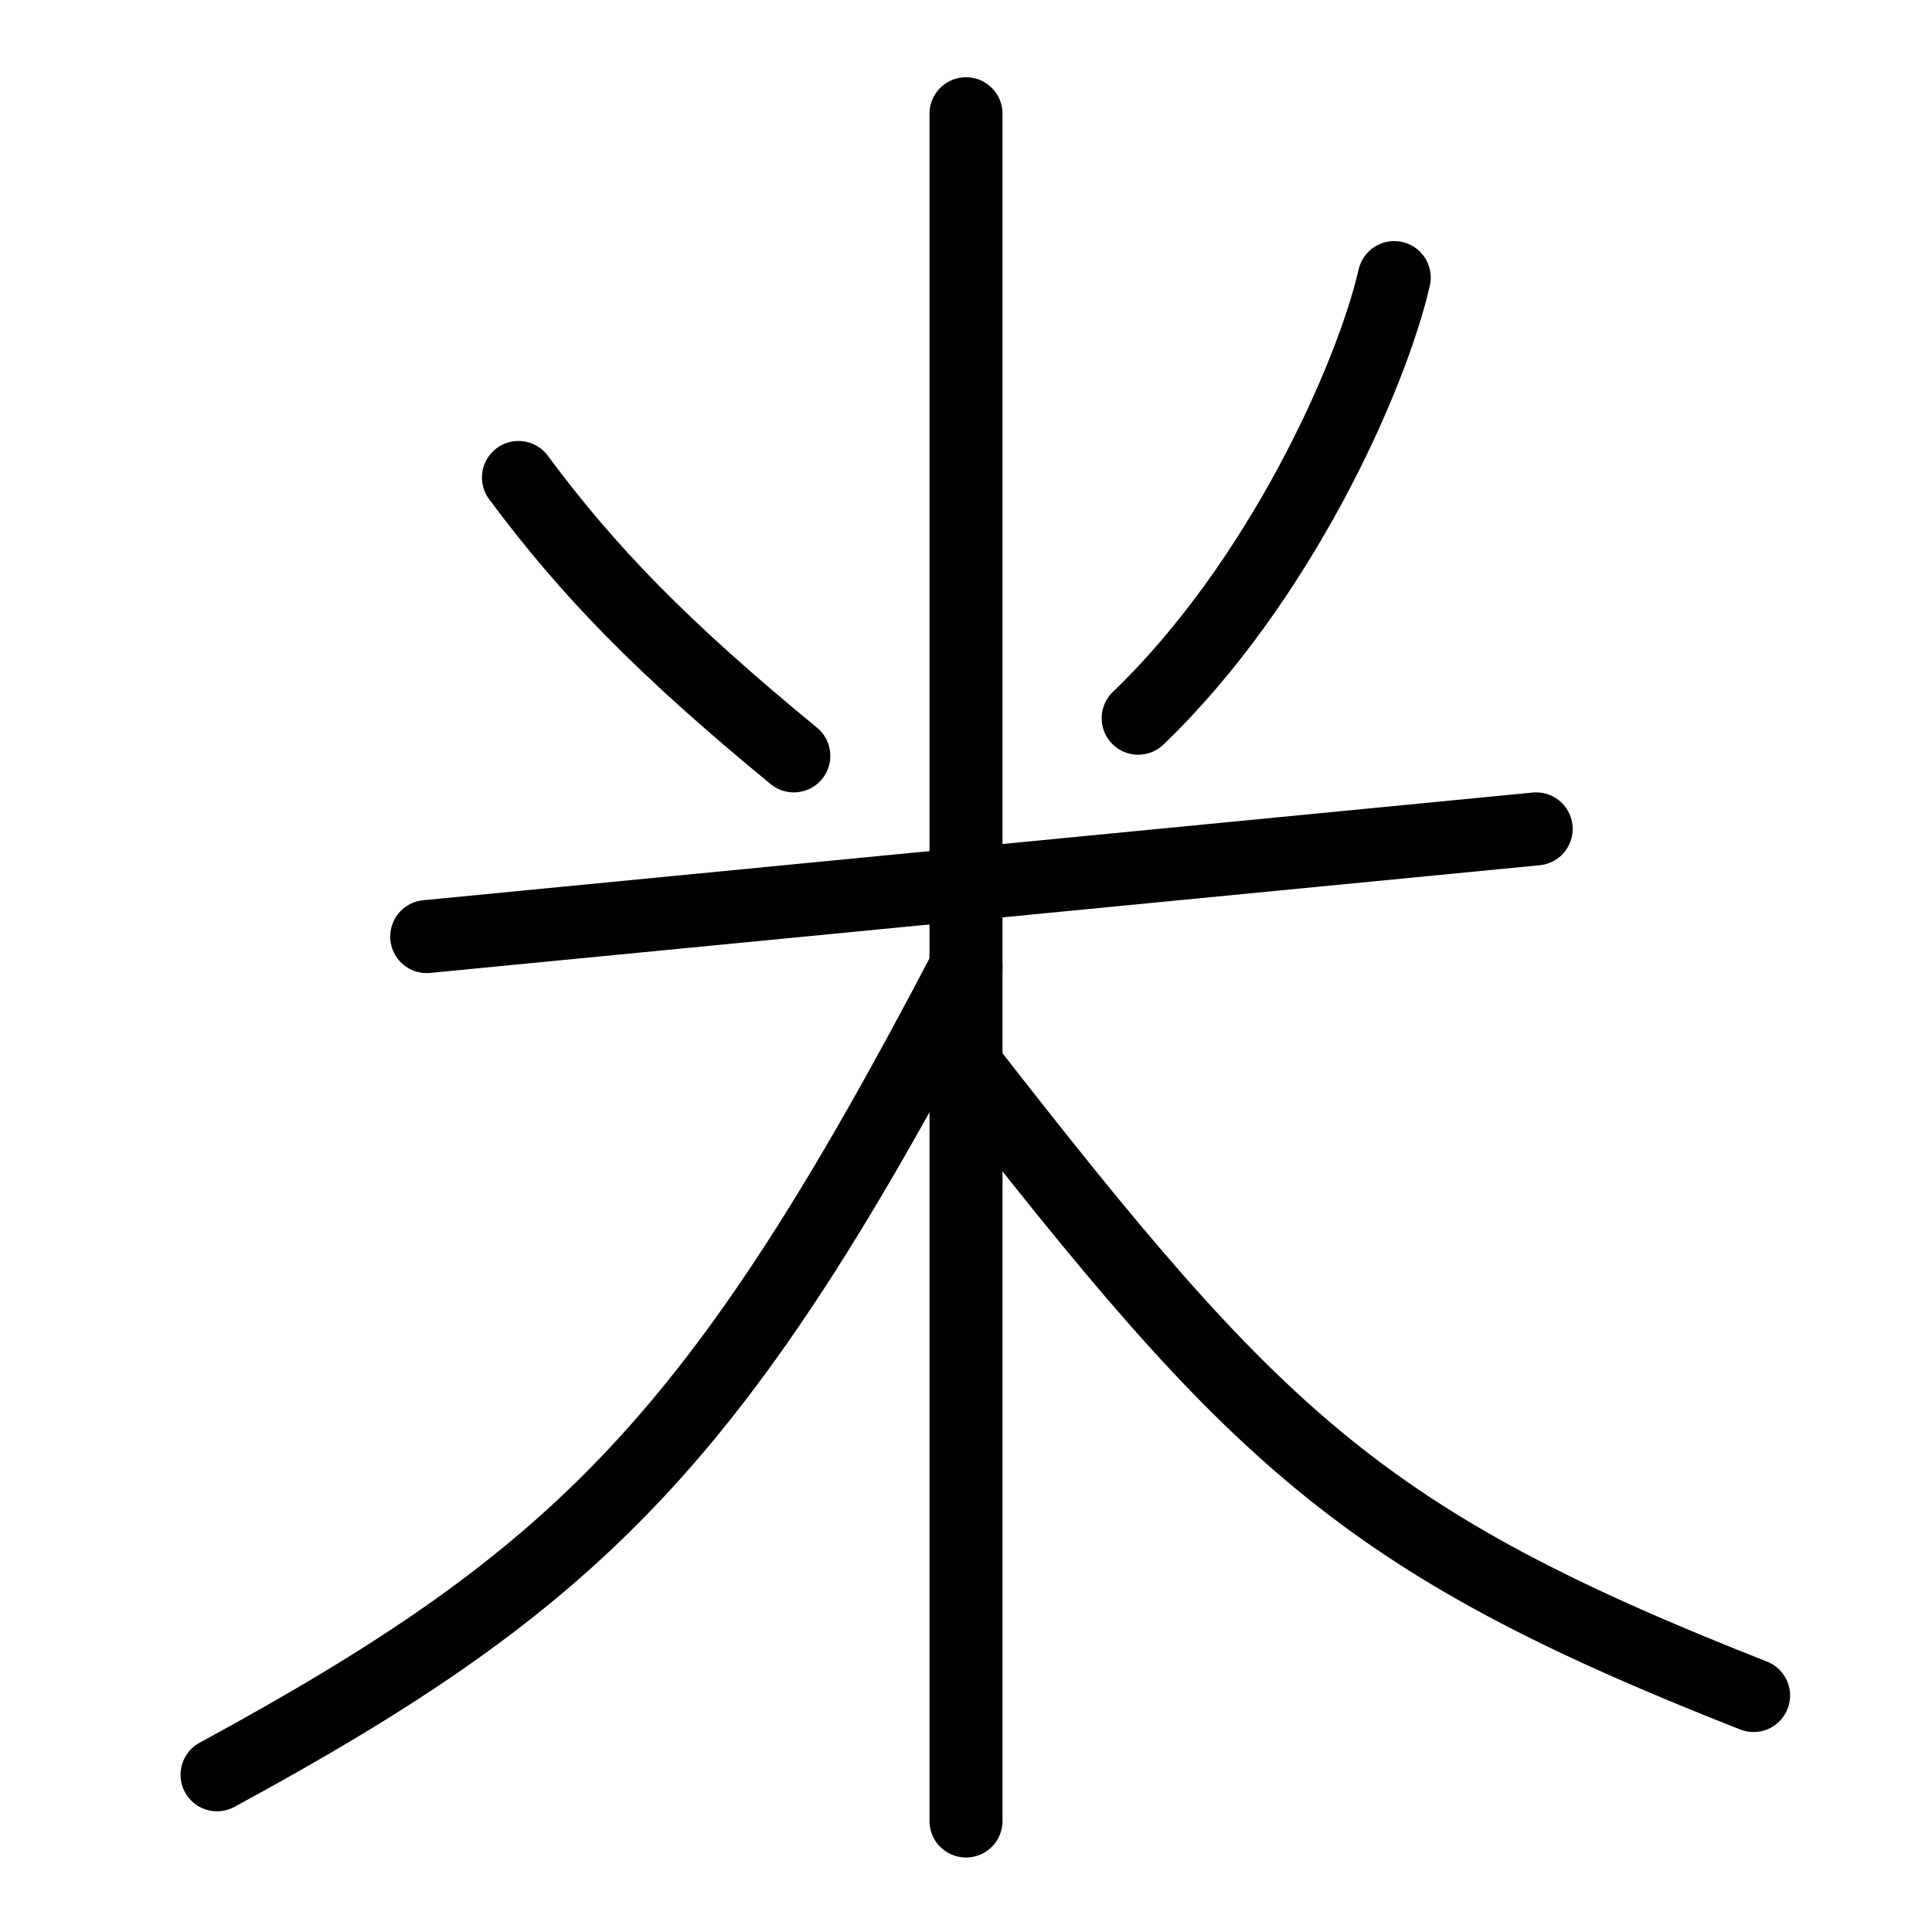
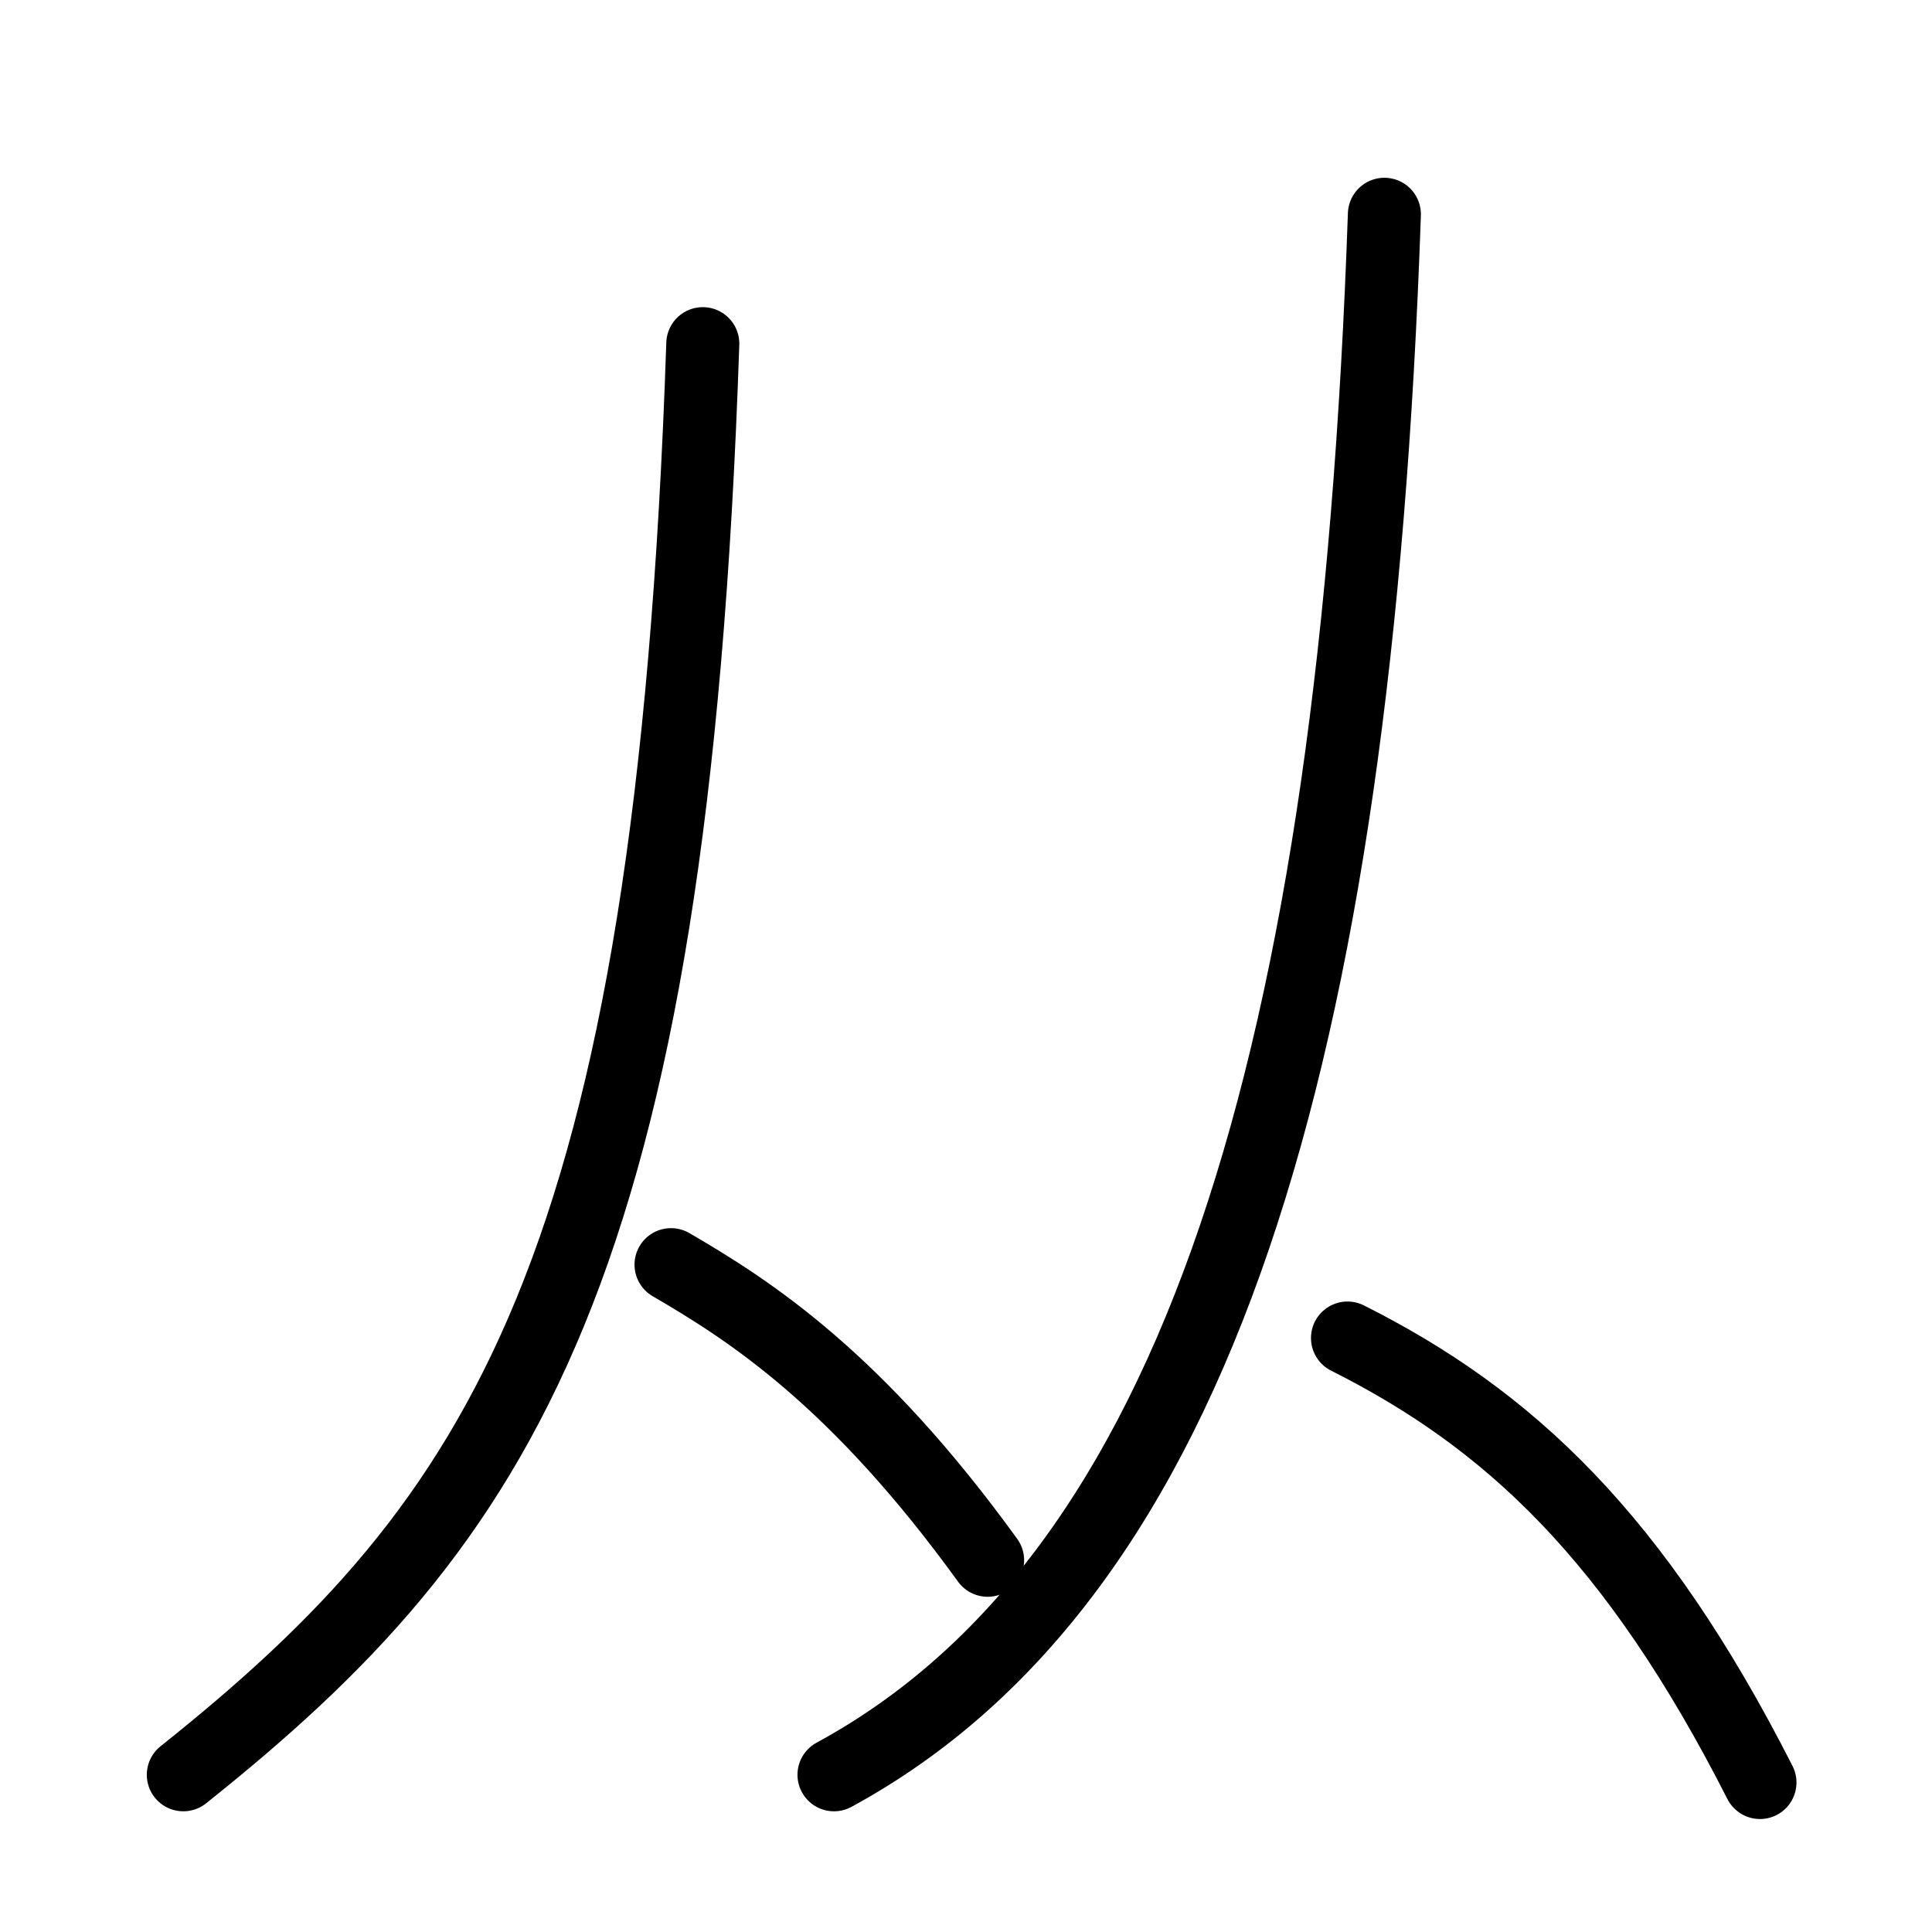
<svg xmlns="http://www.w3.org/2000/svg" xmlns:xlink="http://www.w3.org/1999/xlink" width="1000" height="1000" viewBox="0 0 264.583 264.583" version="1.1" id="svg1">
  <defs id="defs1">
    <color-profile name="Japan-Color-2011-Coated" xlink:href="file:///C:/WINDOWS/system32/spool/drivers/color/JapanColor2011Coated.icc" id="color-profile1" />
  </defs>
  <g id="layer1">
    <text xml:space="preserve" style="font-style:normal;font-variant:normal;font-weight:normal;font-stretch:normal;font-size:18.229px;line-height:1.25;font-family:'Zen Kurenaido';-inkscape-font-specification:'Zen Kurenaido';font-variant-ligatures:none;stroke-width:0.265" x="335.382" y="-155.524" id="text23">
      <tspan style="font-style:normal;font-variant:normal;font-weight:normal;font-stretch:normal;font-family:'Zen Kurenaido';-inkscape-font-specification:'Zen Kurenaido';stroke-width:0.265" x="335.382" y="-155.524" id="tspan24">本米東申</tspan>
    </text>
    <path style="fill:none;stroke:#000000;stroke-width:10;stroke-linecap:round;stroke-linejoin:round;stroke-dasharray:none;stroke-opacity:1;paint-order:stroke fill markers" d="M -126.791,24.004 C -161.349,128.258 -255.61,213.839 -319.256,246.725" id="path36" />
    <path style="fill:none;stroke:#000000;stroke-width:10;stroke-linecap:round;stroke-linejoin:round;stroke-dasharray:none;stroke-opacity:1;paint-order:stroke fill markers" d="M -270.994,73.186 C -237.309,178.717 -164.654,223.231 -90.909,246.93" id="path37" />
    <path style="fill:none;stroke:#000000;stroke-width:10;stroke-linecap:round;stroke-linejoin:round;stroke-dasharray:none;stroke-opacity:1;paint-order:stroke fill markers" d="M -229.482,40.906 C -216.127,50.212 -203.04,60.677 -191.773,79.031" id="path38" />
    <path style="fill:none;stroke:#000000;stroke-width:10;stroke-linecap:round;stroke-linejoin:round;stroke-dasharray:none;stroke-opacity:1;paint-order:stroke fill markers" d="M -499.989,87.76 V 182.968" id="path40" />
    <path style="fill:none;stroke:#000000;stroke-width:10;stroke-linecap:round;stroke-linejoin:round;stroke-dasharray:none;stroke-opacity:1;paint-order:stroke fill markers" d="M -329.256,82.729 H -424.464" id="path41" />
-     <path style="fill:none;stroke:#000000;stroke-width:10;stroke-linecap:round;stroke-linejoin:round;stroke-dasharray:none;stroke-opacity:1;paint-order:stroke fill markers" d="M 132.292,15.576 132.292,249.382" id="path45" />
-     <path style="fill:none;stroke:#000000;stroke-width:10;stroke-linecap:round;stroke-linejoin:round;stroke-dasharray:none;stroke-opacity:1;paint-order:stroke fill markers" d="M 210.377,113.515 58.438,128.262" id="path47" />
    <path style="fill:none;stroke:#000000;stroke-width:10;stroke-linecap:round;stroke-linejoin:round;stroke-dasharray:none;stroke-opacity:1;paint-order:stroke fill markers" d="M 340.352,81.275 357.796,175.248" id="path48" />
    <path style="fill:none;stroke:#000000;stroke-width:10;stroke-linecap:round;stroke-linejoin:round;stroke-dasharray:none;stroke-opacity:1;paint-order:stroke fill markers" d="M 471.131,71.865 340.352,81.275" id="path49" />
    <path style="fill:none;stroke:#000000;stroke-width:10;stroke-linecap:round;stroke-linejoin:round;stroke-dasharray:none;stroke-opacity:1;paint-order:stroke fill markers" d="M 471.131,71.865 457.123,166.962" id="path50" />
    <path style="fill:none;stroke:#000000;stroke-width:10;stroke-linecap:round;stroke-linejoin:round;stroke-dasharray:none;stroke-opacity:1;paint-order:stroke fill markers" d="M 457.123,166.962 357.796,175.248" id="path51" />
    <path style="fill:none;stroke:#000000;stroke-width:10;stroke-linecap:round;stroke-linejoin:round;stroke-dasharray:none;stroke-opacity:1;paint-order:stroke fill markers" d="M 405.741,15.576 405.741,249.382" id="path52" />
    <path style="fill:none;stroke:#000000;stroke-width:10;stroke-linecap:round;stroke-linejoin:round;stroke-dasharray:none;stroke-opacity:1;paint-order:stroke fill markers" d="M 504.344,113.81 373.565,123.22" id="path53" />
    <path style="fill:none;stroke:#000000;stroke-width:10;stroke-linecap:round;stroke-linejoin:round;stroke-dasharray:none;stroke-opacity:1;paint-order:stroke fill markers" d="M 438.955,118.515 308.175,127.925" id="path54" />
-     <path style="fill:none;stroke:#000000;stroke-width:10;stroke-linecap:round;stroke-linejoin:round;stroke-dasharray:none;stroke-opacity:1;paint-order:stroke fill markers" d="M 132.292,132.479 C 98.528,197.058 79.451,216.045 29.725,243.053" id="path55" />
-     <path style="fill:none;stroke:#000000;stroke-width:10;stroke-linecap:round;stroke-linejoin:round;stroke-dasharray:none;stroke-opacity:1;paint-order:stroke fill markers" d="M 132.292,145.956 C 171.874,196.782 186.191,211.008 240.148,232.197" id="path56" />
-     <path style="fill:none;stroke:#000000;stroke-width:10;stroke-linecap:round;stroke-linejoin:round;stroke-dasharray:none;stroke-opacity:1;paint-order:stroke fill markers" d="M 71.002,65.39 C 80.473,78.145 90.601,88.639 108.711,103.515" id="path57" />
-     <path style="fill:none;stroke:#000000;stroke-width:10;stroke-linecap:round;stroke-linejoin:round;stroke-dasharray:none;stroke-opacity:1;paint-order:stroke fill markers" d="M 190.936,38.015 C 187.801,51.691 175.219,79.77 155.872,98.358" id="path58" />
+     <path style="fill:none;stroke:#000000;stroke-width:10;stroke-linecap:round;stroke-linejoin:round;stroke-dasharray:none;stroke-opacity:1;paint-order:stroke fill markers" d="M 96.246,47.063 C 91.989,173.993 68.535,208.42 25.105,243.053" id="path55" />
+     <path style="fill:none;stroke:#000000;stroke-width:10;stroke-linecap:round;stroke-linejoin:round;stroke-dasharray:none;stroke-opacity:1;paint-order:stroke fill markers" d="M 91.895,173.192 C 102.747,179.503 117.319,188.888 135.253,213.675" id="path57" />
+     <path style="fill:none;stroke:#000000;stroke-width:10;stroke-linecap:round;stroke-linejoin:round;stroke-dasharray:none;stroke-opacity:1;paint-order:stroke fill markers" d="M 639.319,15.576 639.319,249.382" id="path59" />
+     <path style="fill:none;stroke:#000000;stroke-width:10;stroke-linecap:round;stroke-linejoin:round;stroke-dasharray:none;stroke-opacity:1;paint-order:stroke fill markers" d="M 717.404,113.515 565.465,128.262" id="path60" />
+     <path style="fill:none;stroke:#000000;stroke-width:10;stroke-linecap:round;stroke-linejoin:round;stroke-dasharray:none;stroke-opacity:1;paint-order:stroke fill markers" d="M 639.319,132.479 C 605.555,197.058 586.478,216.045 536.752,243.053" id="path61" />
+     <path style="fill:none;stroke:#000000;stroke-width:10;stroke-linecap:round;stroke-linejoin:round;stroke-dasharray:none;stroke-opacity:1;paint-order:stroke fill markers" d="M 639.319,145.956 C 678.901,196.782 693.218,211.008 747.175,232.197" id="path62" />
+     <path style="fill:none;stroke:#000000;stroke-width:10;stroke-linecap:round;stroke-linejoin:round;stroke-dasharray:none;stroke-opacity:1;paint-order:stroke fill markers" d="M 578.029,65.39 C 587.5,78.145 597.628,88.639 615.738,103.515" id="path63" />
+     <path style="fill:none;stroke:#000000;stroke-width:10;stroke-linecap:round;stroke-linejoin:round;stroke-dasharray:none;stroke-opacity:1;paint-order:stroke fill markers" d="M 697.963,38.015 C 694.828,51.691 682.246,79.77 662.899,98.358" id="path64" />
+     <path style="fill:none;stroke:#000000;stroke-width:10;stroke-linecap:round;stroke-linejoin:round;stroke-dasharray:none;stroke-opacity:1;paint-order:stroke fill markers" d="M 189.589,29.345 C 185.588,145.058 163.939,216.045 114.213,243.053" id="path65" />
+     <path style="fill:none;stroke:#000000;stroke-width:10;stroke-linecap:round;stroke-linejoin:round;stroke-dasharray:none;stroke-opacity:1;paint-order:stroke fill markers" d="M 184.536,183.239 C 206.608,194.326 223.895,210.422 241.024,244.111" id="path66" />
  </g>
</svg>
